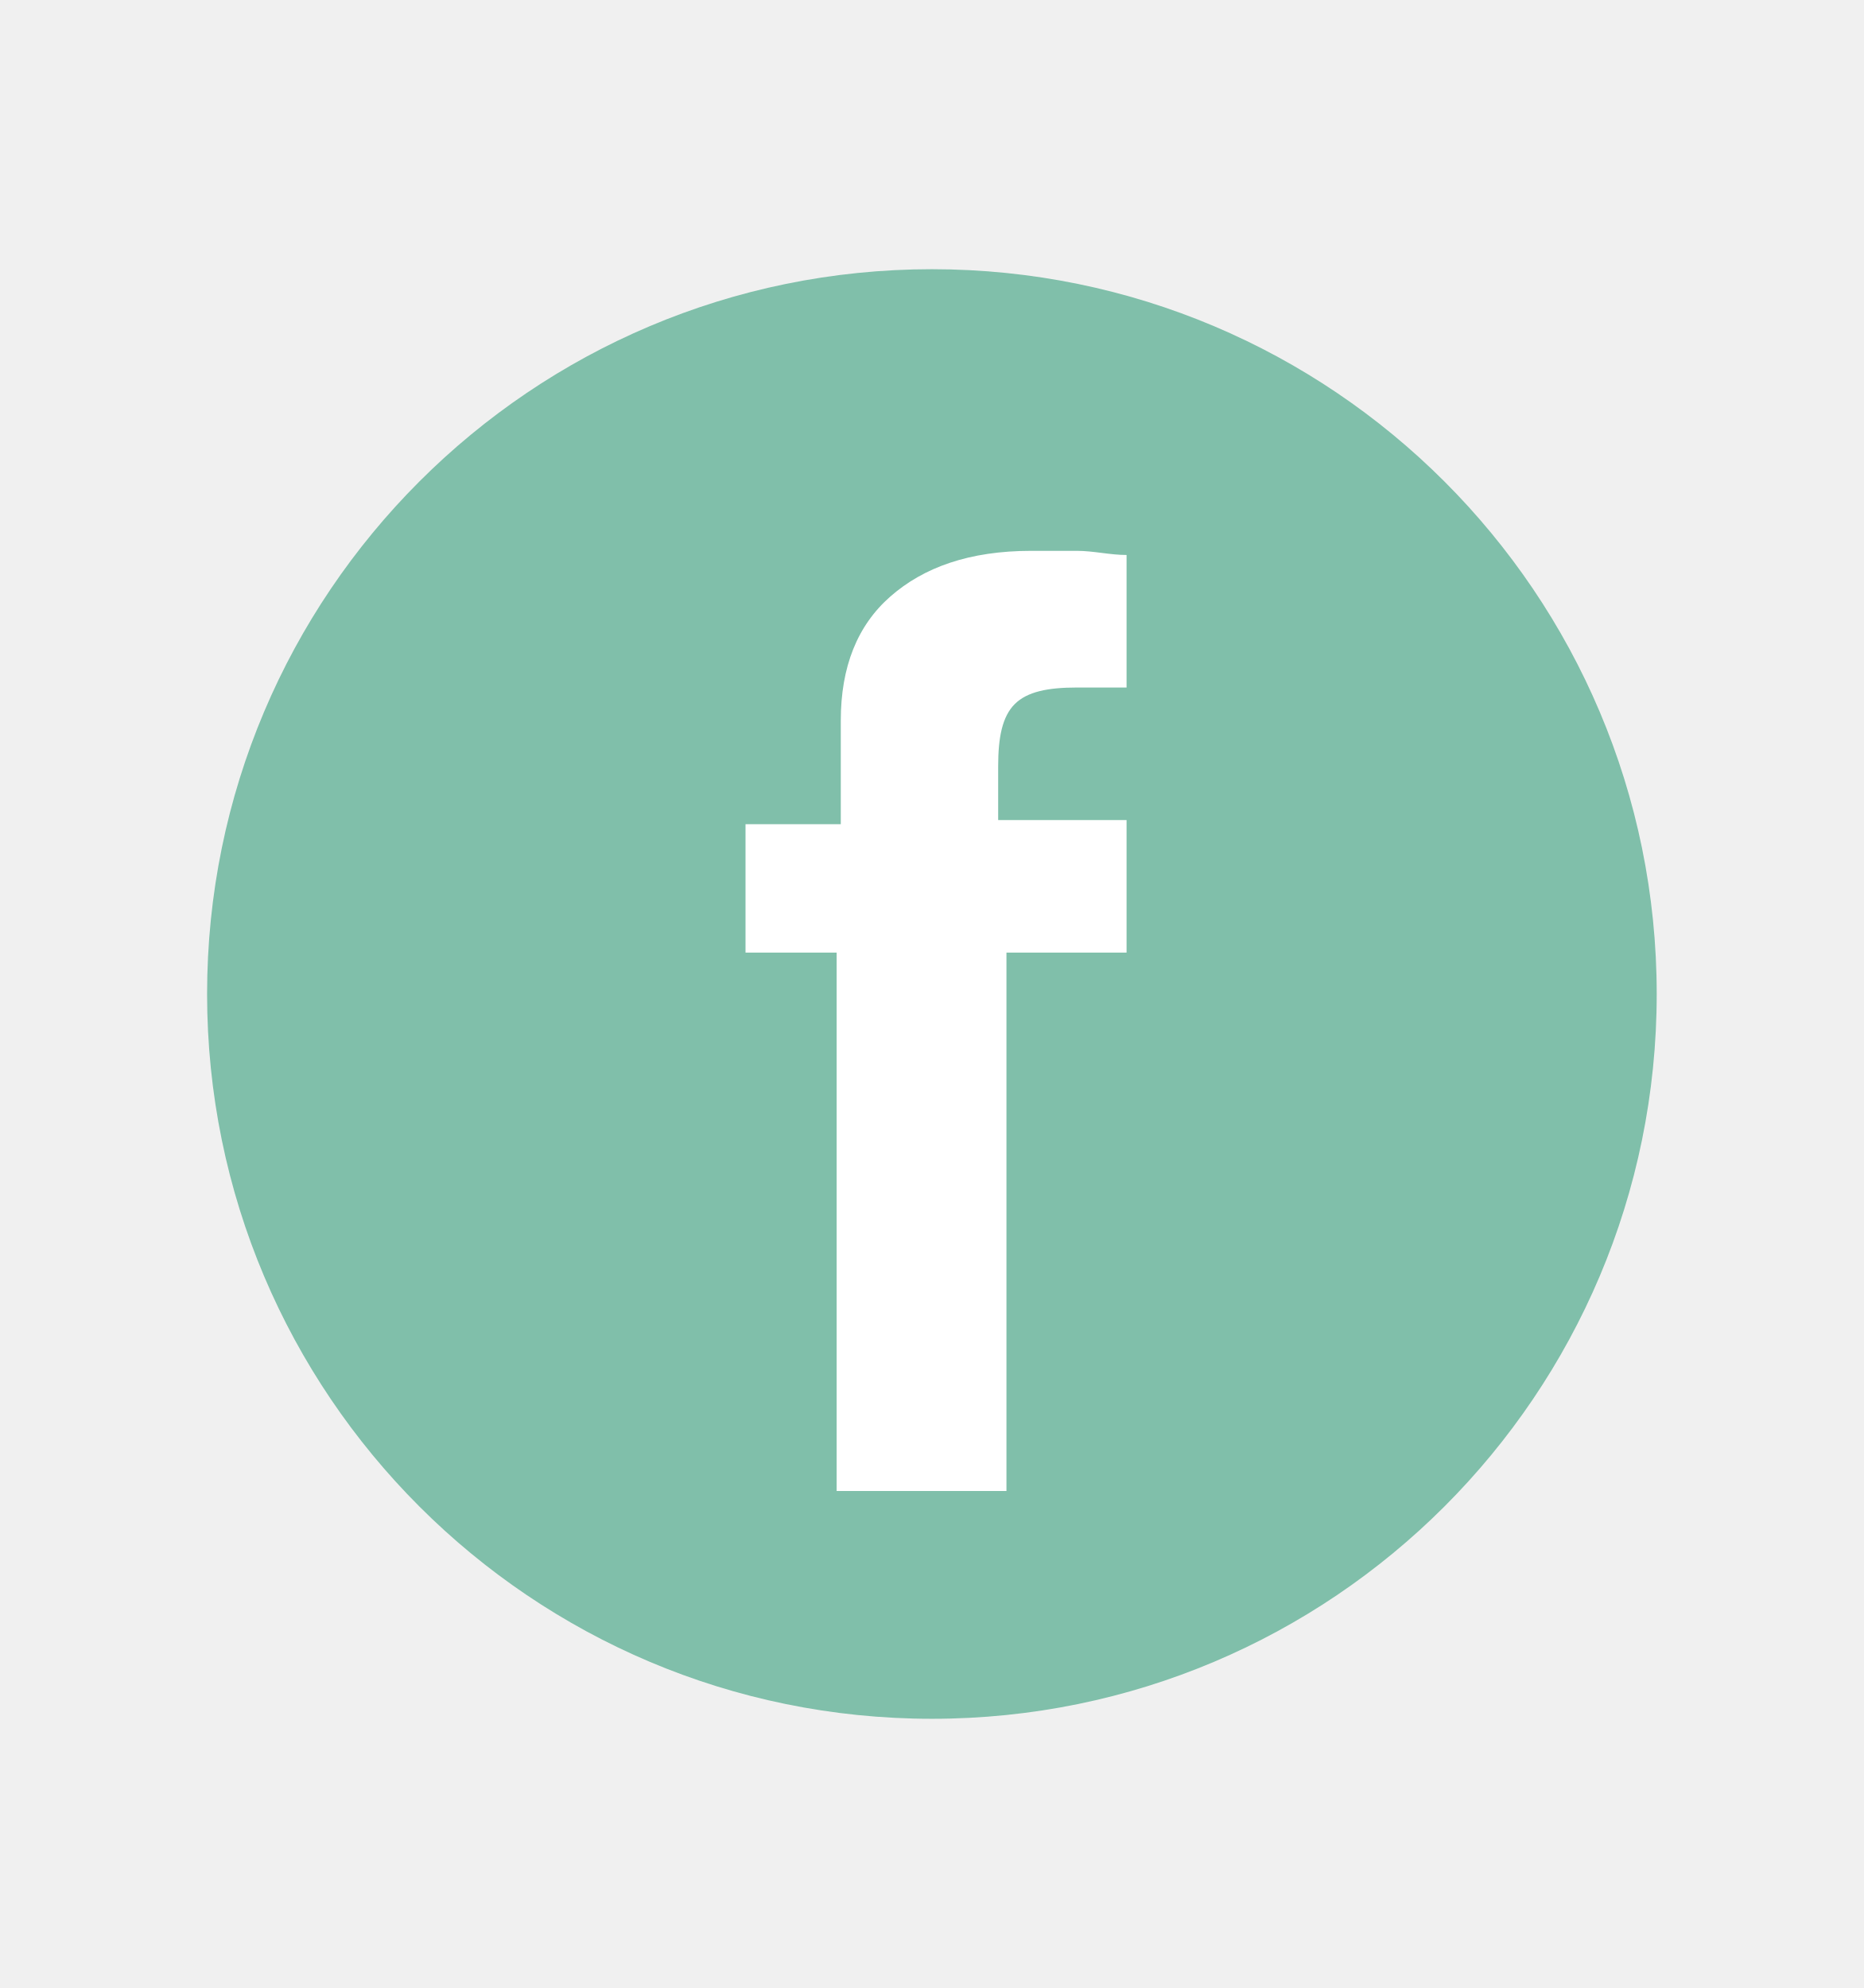
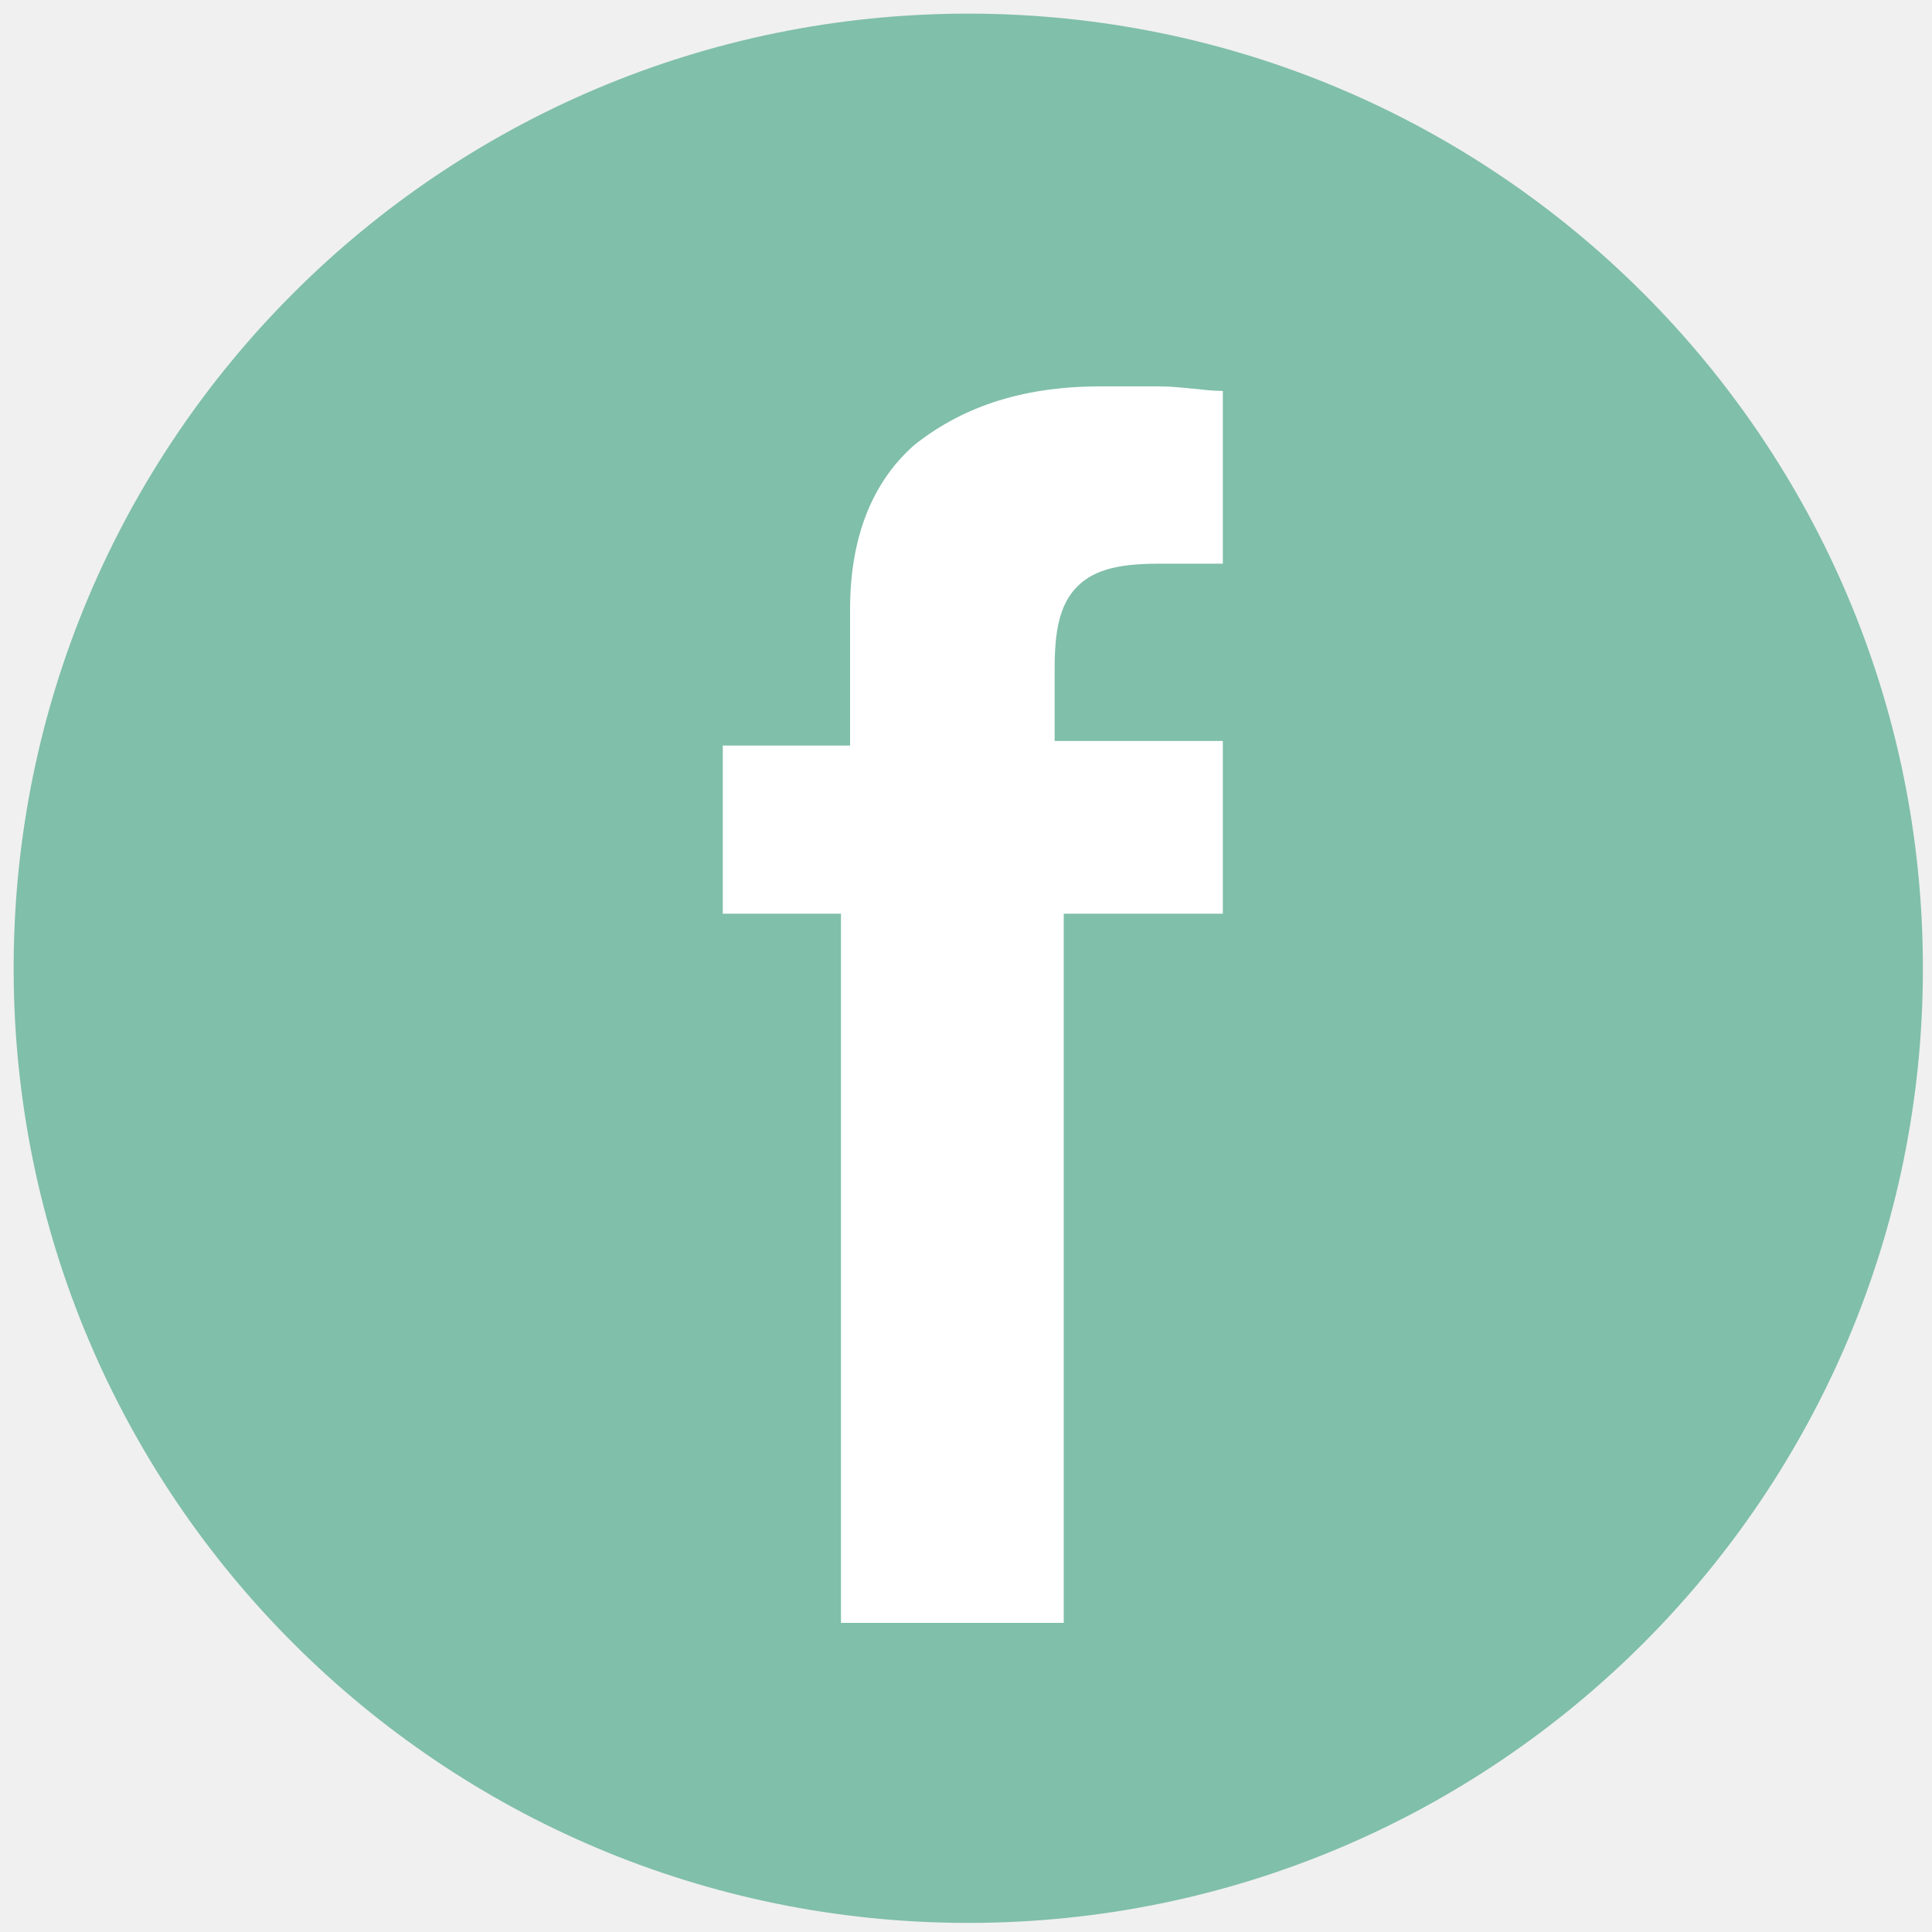
- <svg xmlns="http://www.w3.org/2000/svg" version="1.1" id="Camada_1" x="0px" y="0px" viewBox="0 0 45 48" style="enable-background:new 0 0 45 48;" xml:space="preserve">
+ <svg xmlns="http://www.w3.org/2000/svg" version="1.1" id="Camada_1" x="0px" y="0px" viewBox="0 0 42.5 42.5" style="enable-background:new 0 0 42.5 42.5;" xml:space="preserve">
  <style type="text/css">
	.st0{fill:#80BFAA;}
	.st1{fill:#FFFFFF;}
</style>
  <g>
-     <circle class="st0" cx="22.5" cy="24" r="17.5" />
-     <path class="st1" d="M20.2,36V23H18v-3.1h2.3v-2.5c0-1.3,0.4-2.3,1.2-3c0.8-0.7,1.9-1.1,3.4-1.1c0.4,0,0.7,0,1.1,0   c0.4,0,0.8,0.1,1.2,0.1v3.2c-0.2,0-0.3,0-0.5,0c-0.2,0-0.4,0-0.7,0c-0.7,0-1.2,0.1-1.5,0.4c-0.3,0.3-0.4,0.8-0.4,1.5v1.3h3.1V23   h-2.9v13H20.2z" />
+     <circle class="st0" cx="21.3" cy="21.3" r="21" />
+     <path class="st1" d="M18.5,35.6V20.1h-2.6v-3.7h2.8v-3c0-1.6,0.5-2.8,1.4-3.6c1-0.8,2.3-1.3,4.1-1.3c0.5,0,0.8,0,1.3,0   s1,0.1,1.4,0.1v3.8c-0.2,0-0.4,0-0.6,0s-0.5,0-0.8,0c-0.8,0-1.4,0.1-1.8,0.5s-0.5,1-0.5,1.8v1.6h3.7v3.8h-3.5v15.6H18.5z" />
  </g>
</svg>
